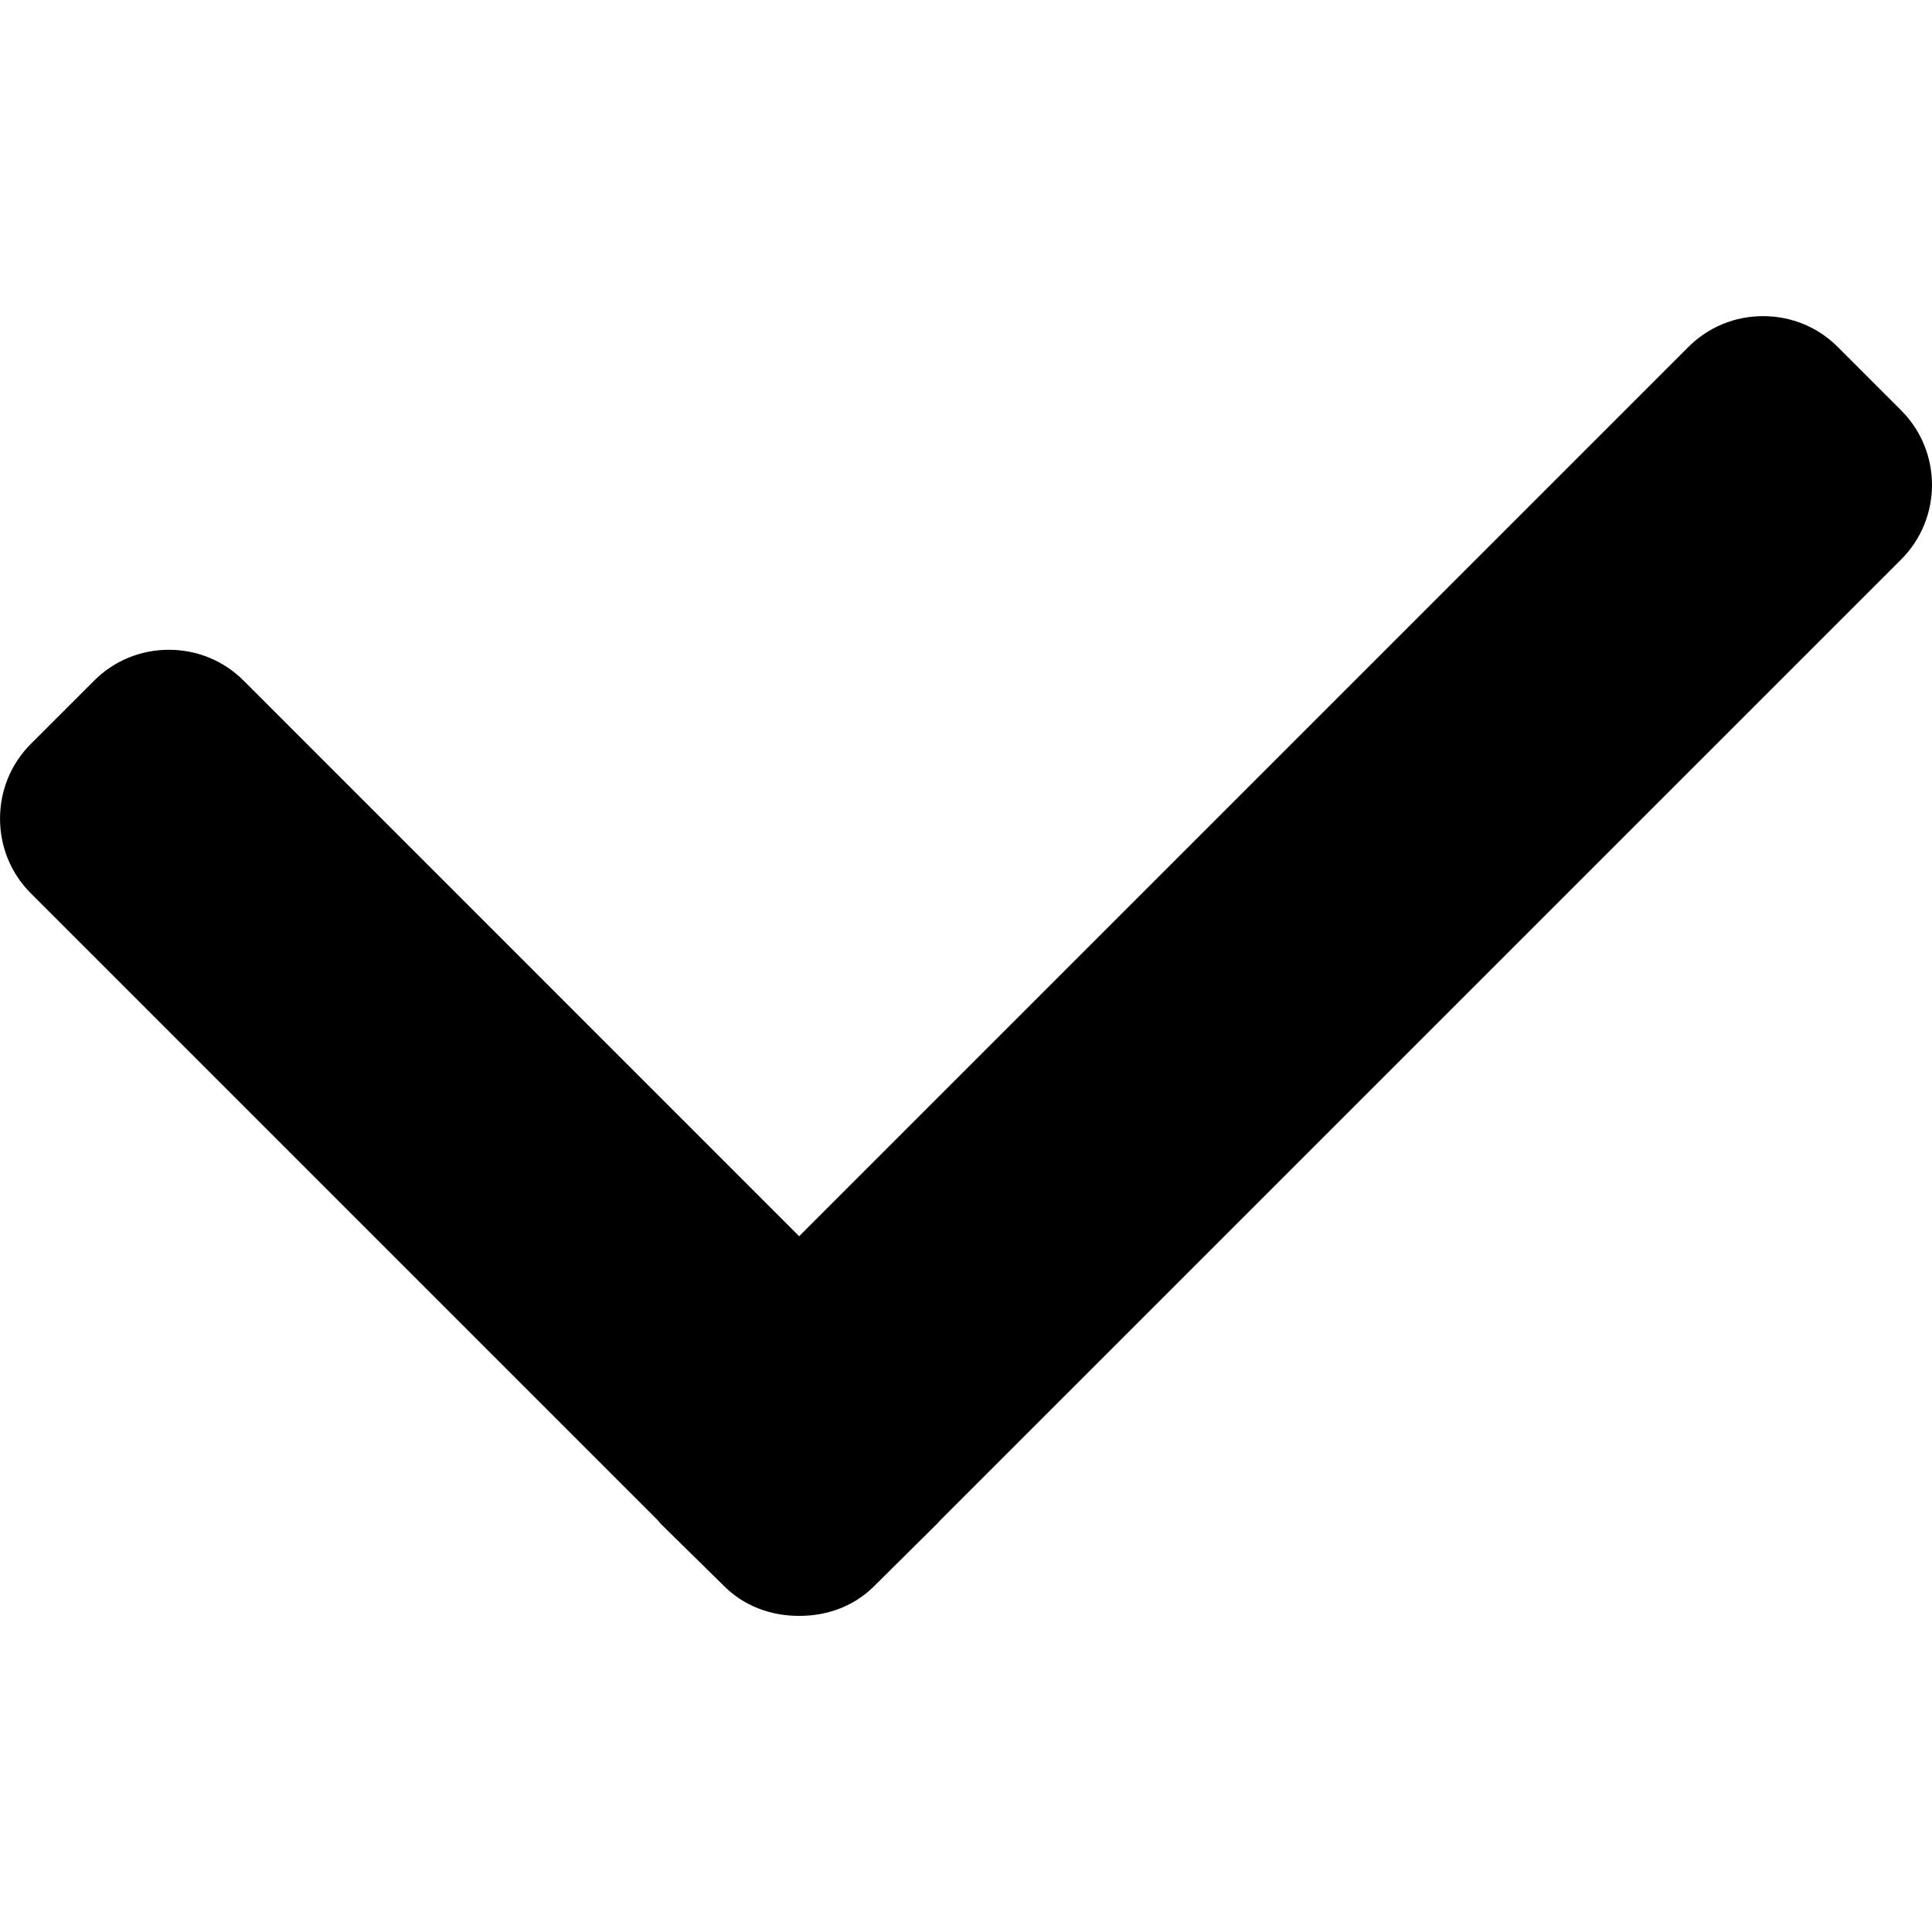
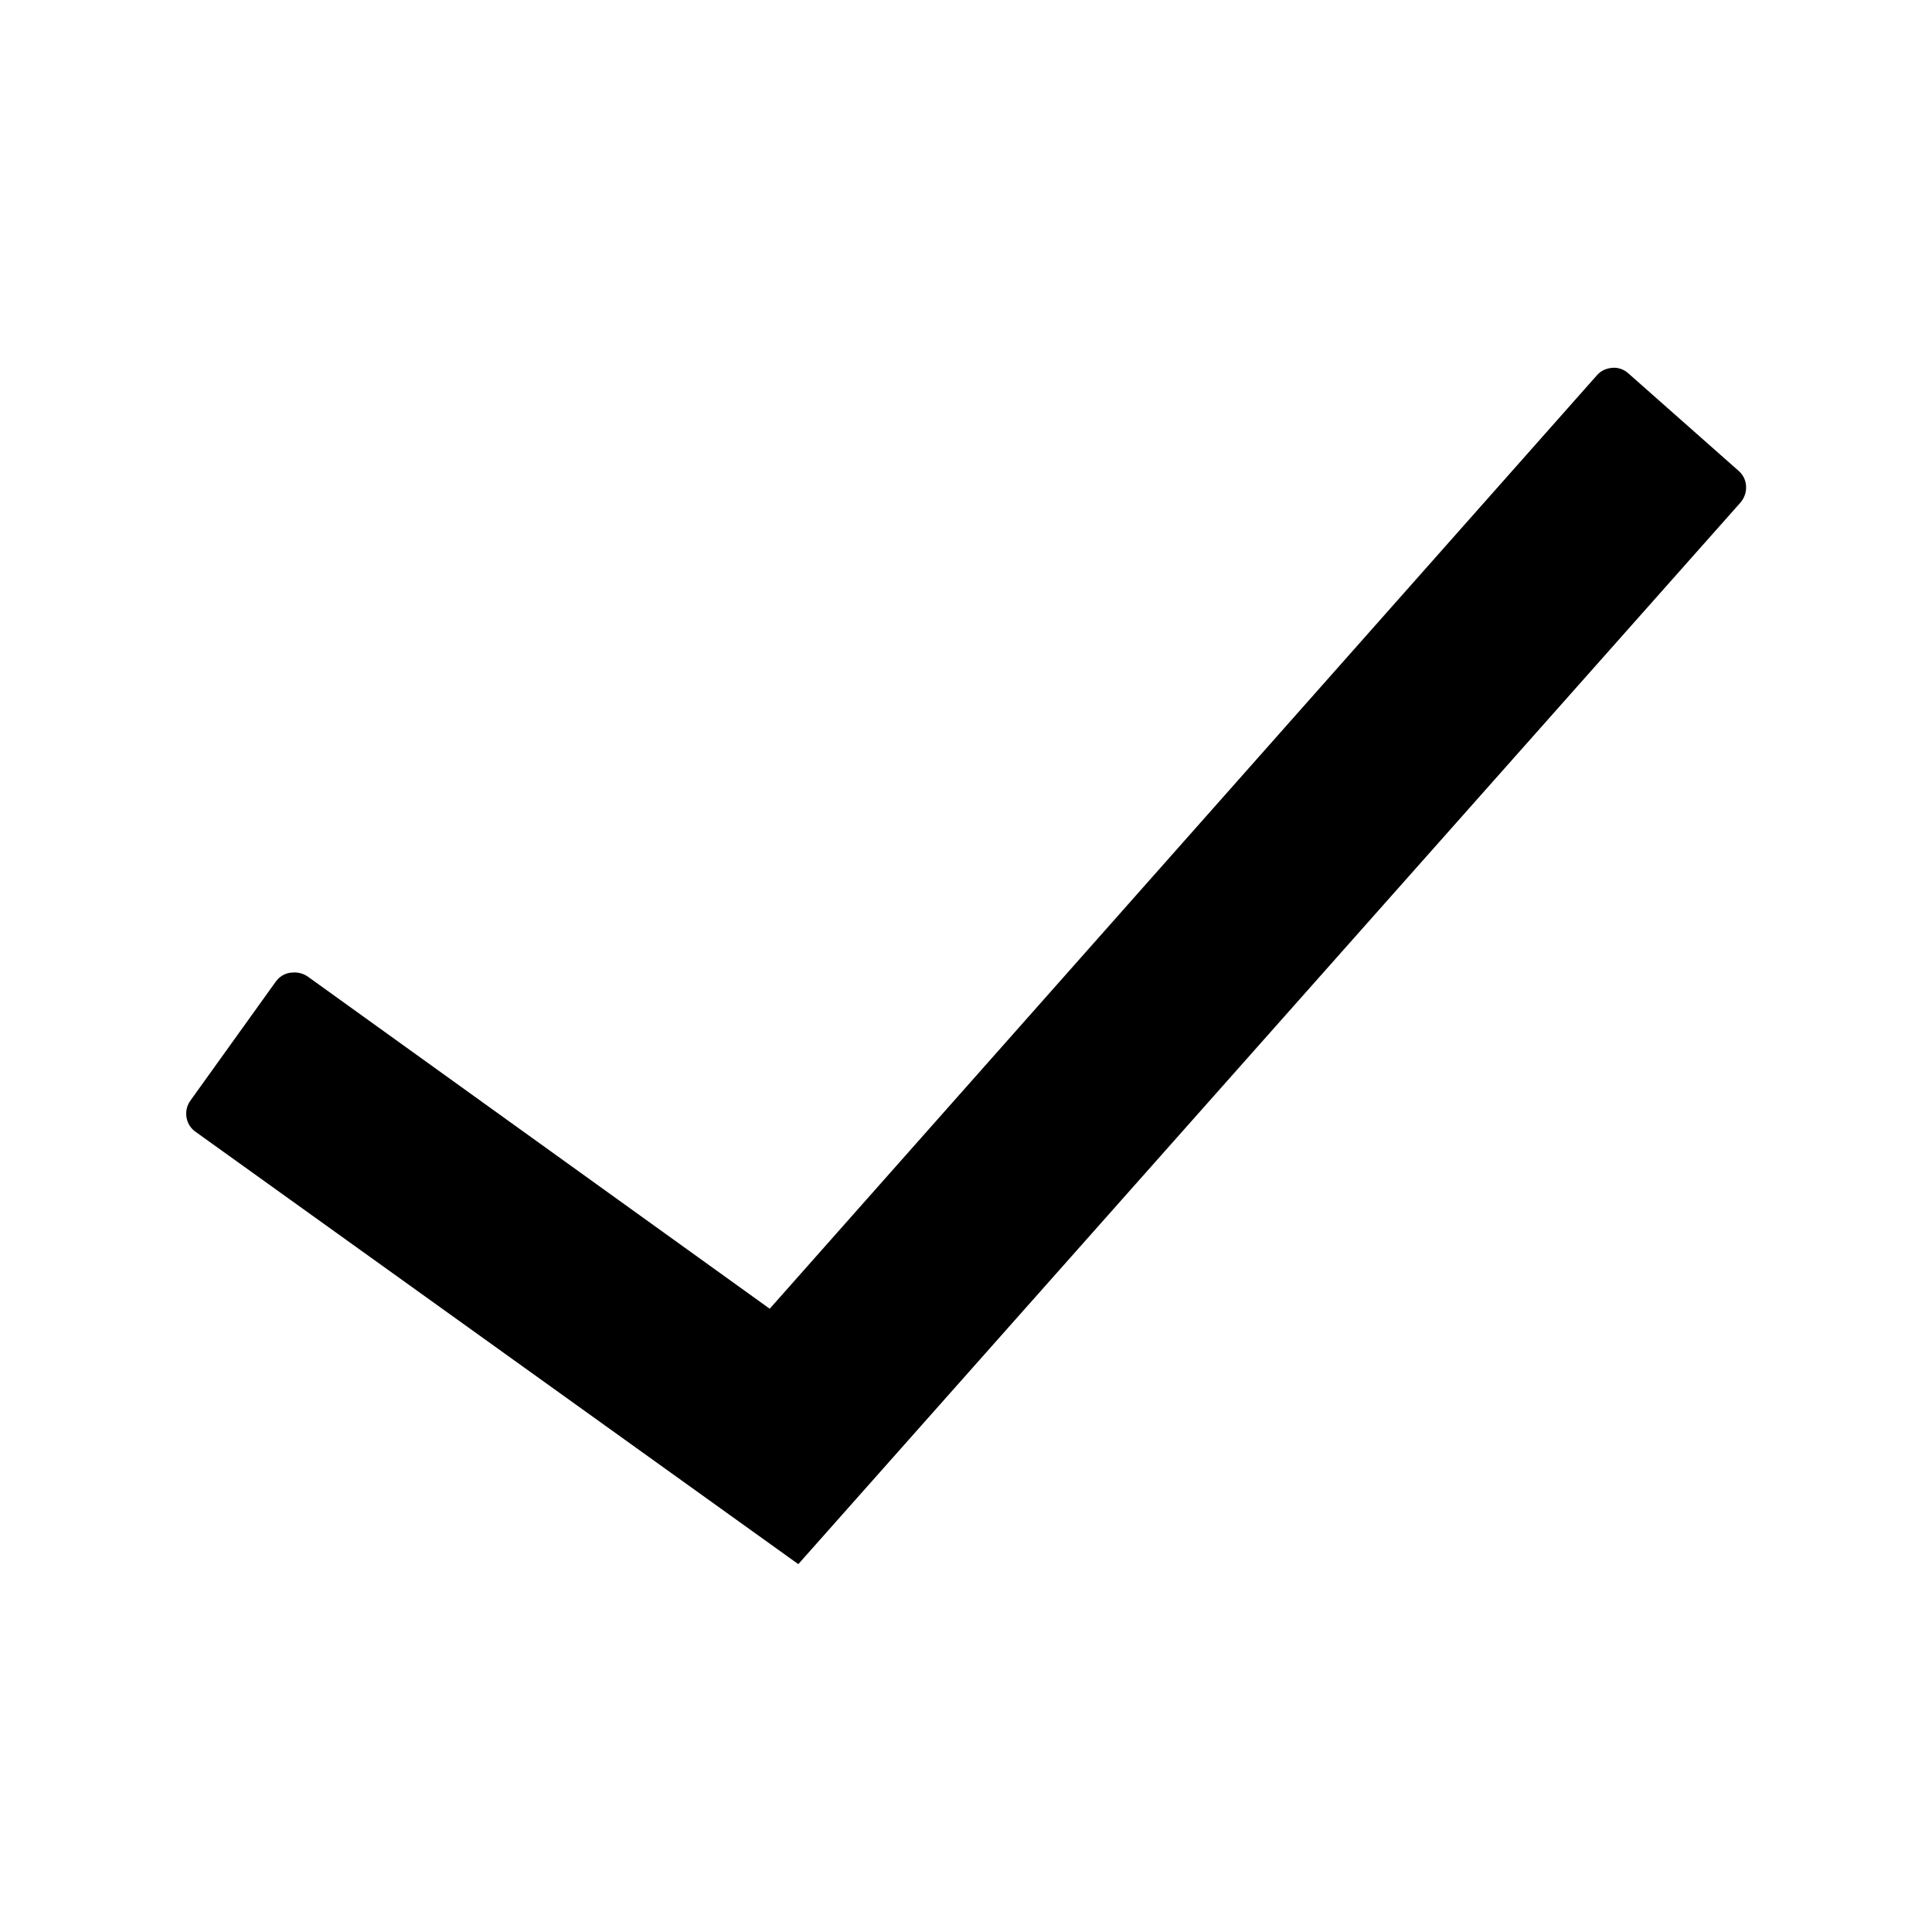
- <svg xmlns="http://www.w3.org/2000/svg" enable-background="new 0 0 492 492" version="1.1" viewBox="0 0 492 492" xml:space="preserve">
-   <path d="m484.13 104.48-16.116-16.116c-5.064-5.068-11.816-7.856-19.024-7.856s-13.964 2.788-19.028 7.856l-226.45 226.45-141.48-141.49c-5.064-5.06-11.82-7.852-19.028-7.852-7.204 0-13.956 2.792-19.024 7.852l-16.12 16.112c-5.068 5.076-7.852 11.836-7.852 19.036 0 7.204 2.784 13.96 7.852 19.028l159.74 159.74c0.212 0.3 0.436 0.58 0.696 0.836l16.12 15.852c5.064 5.048 11.82 7.572 19.084 7.572h0.084c7.212 0 13.968-2.524 19.024-7.572l16.124-15.992c0.26-0.256 0.48-0.468 0.612-0.684l244.78-244.76c10.5-10.476 10.5-27.52 4e-3 -38.008z" />
+ <svg xmlns="http://www.w3.org/2000/svg" viewBox="0 0 500 500">
+   <path d="M50.6 292.9c-2.6-1.8-3.2-5.5-1.3-8.1L71.4 254c1.4-1.9 3.3-2.3 4.3-2.3.9-.1 2.4 0 3.9 1l119.6 86L413.3 97.1c1.2-1.4 2.8-1.8 3.9-1.9.9-.1 2.7 0 4.3 1.5l28.5 25.2c2.4 2.1 2.5 5.8.4 8.2L206.6 404.8l-156-111.9z" />
</svg>
